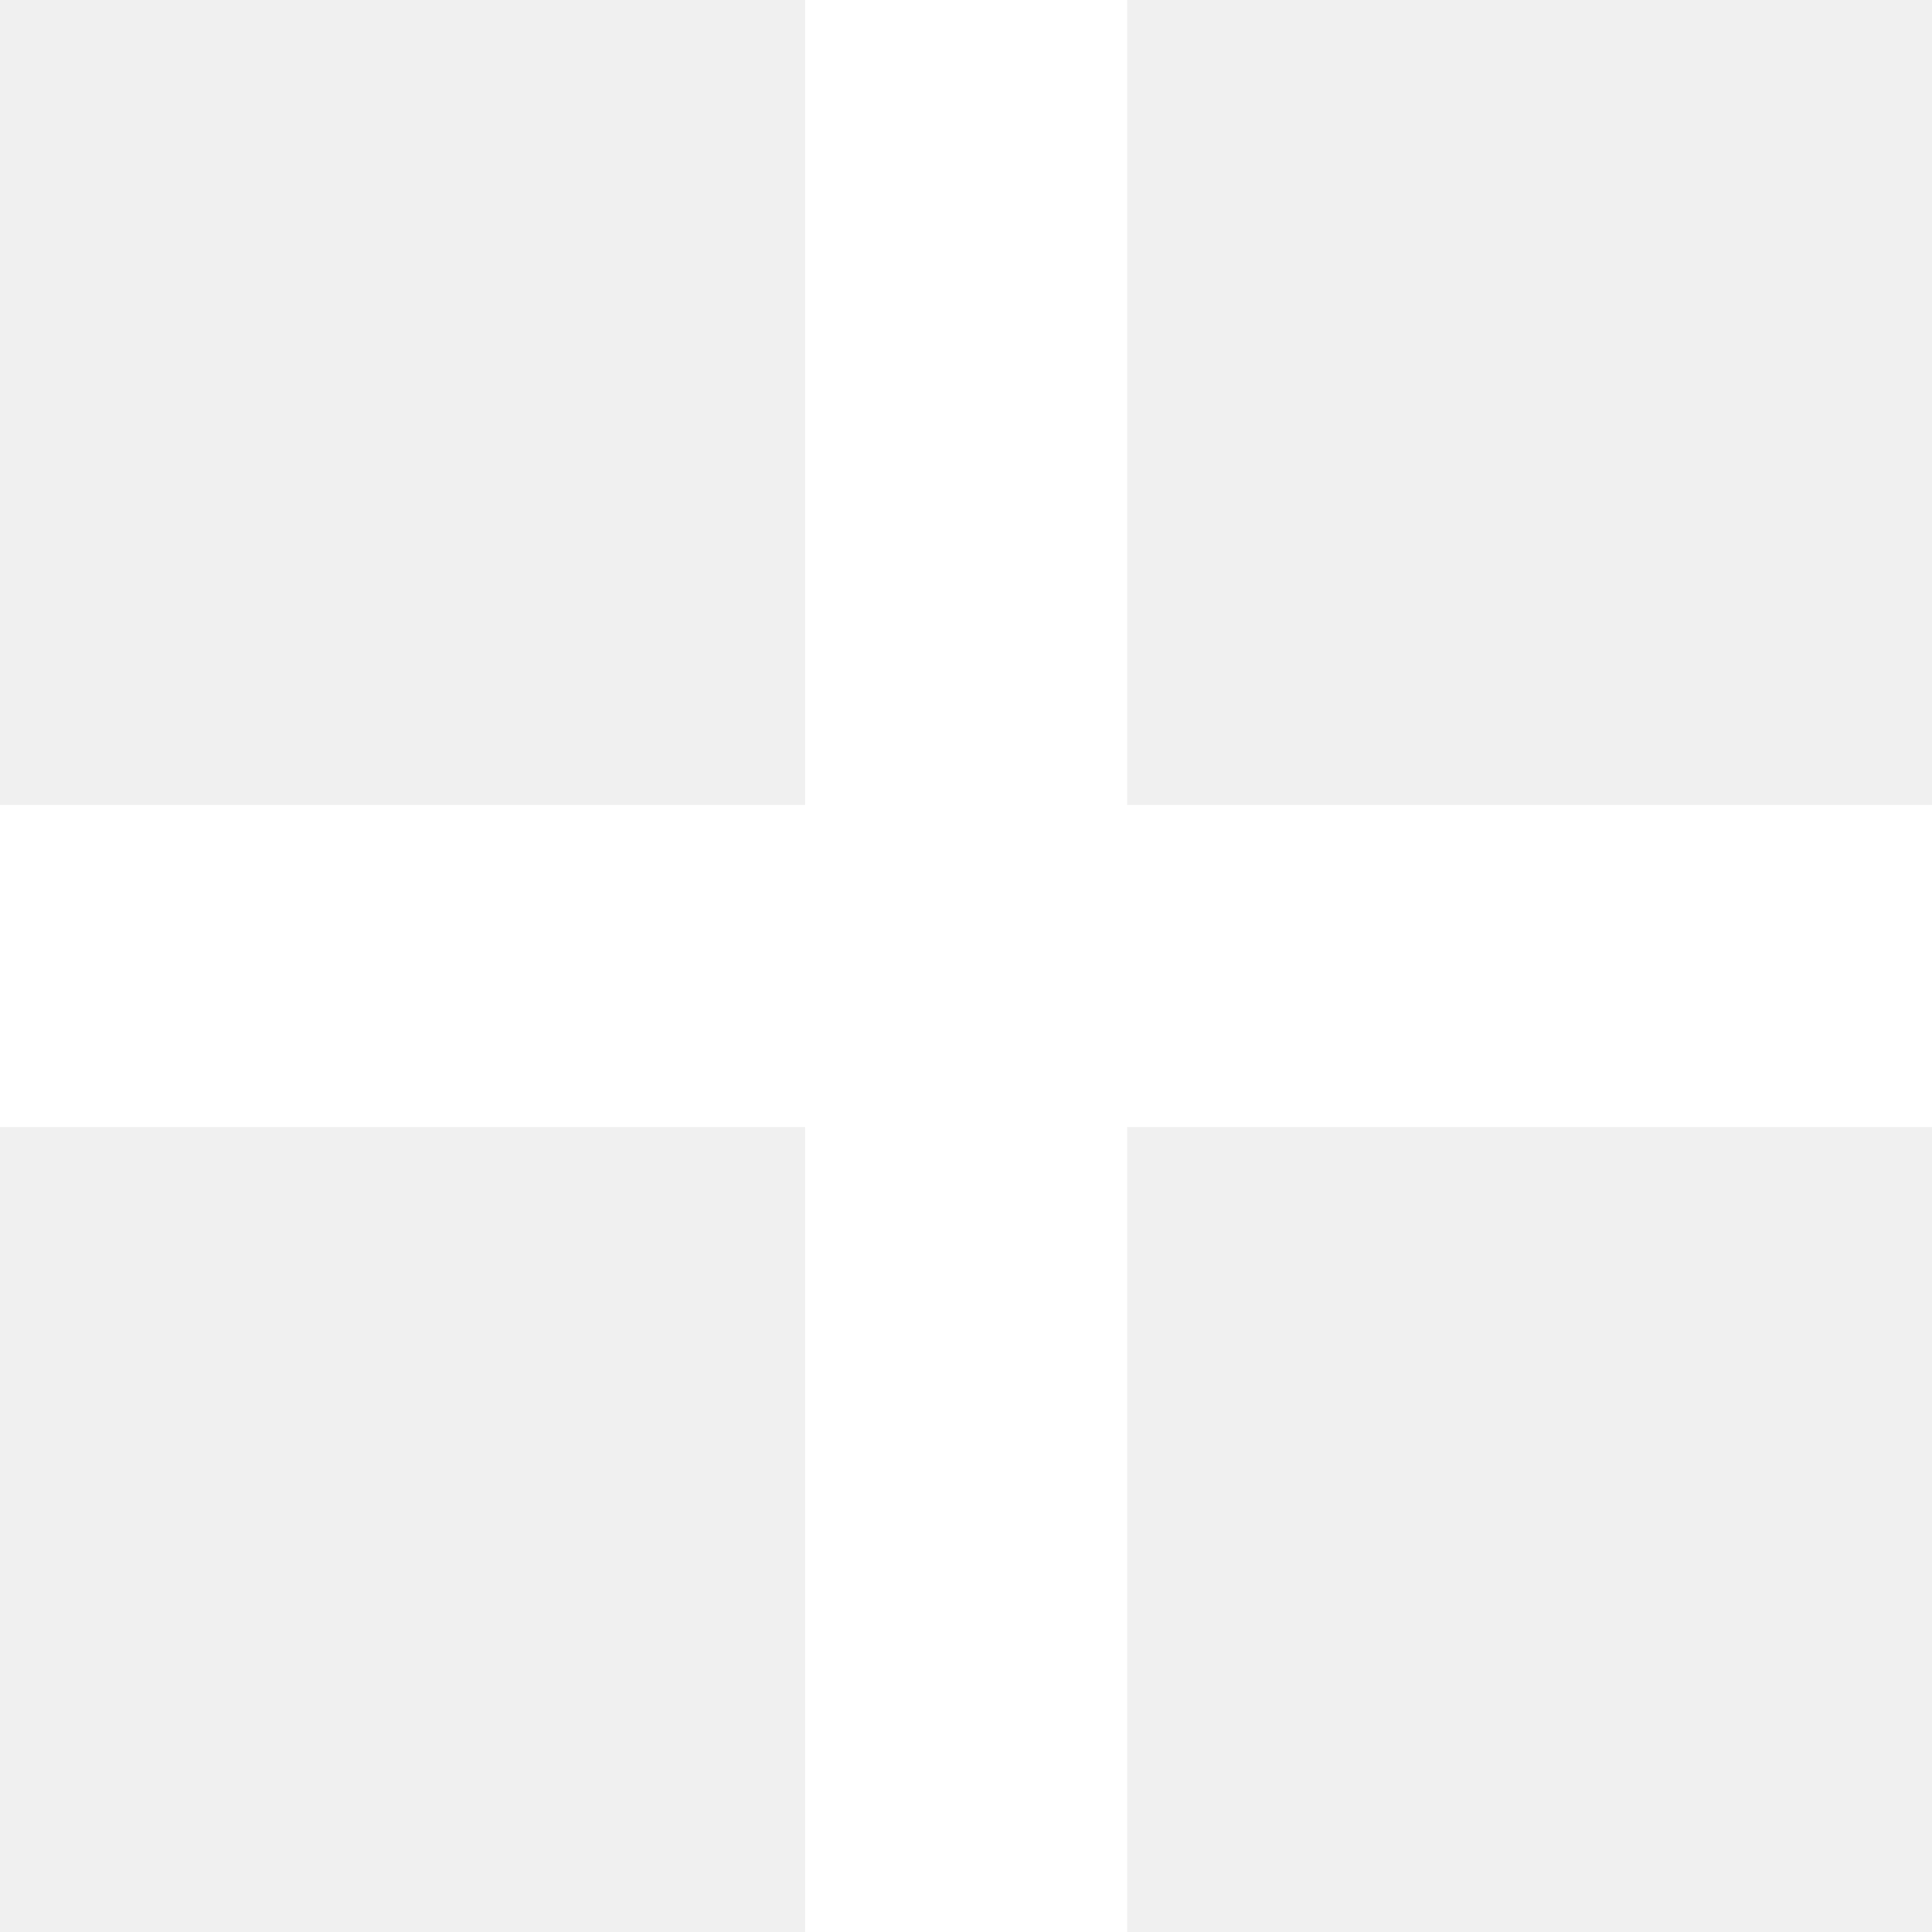
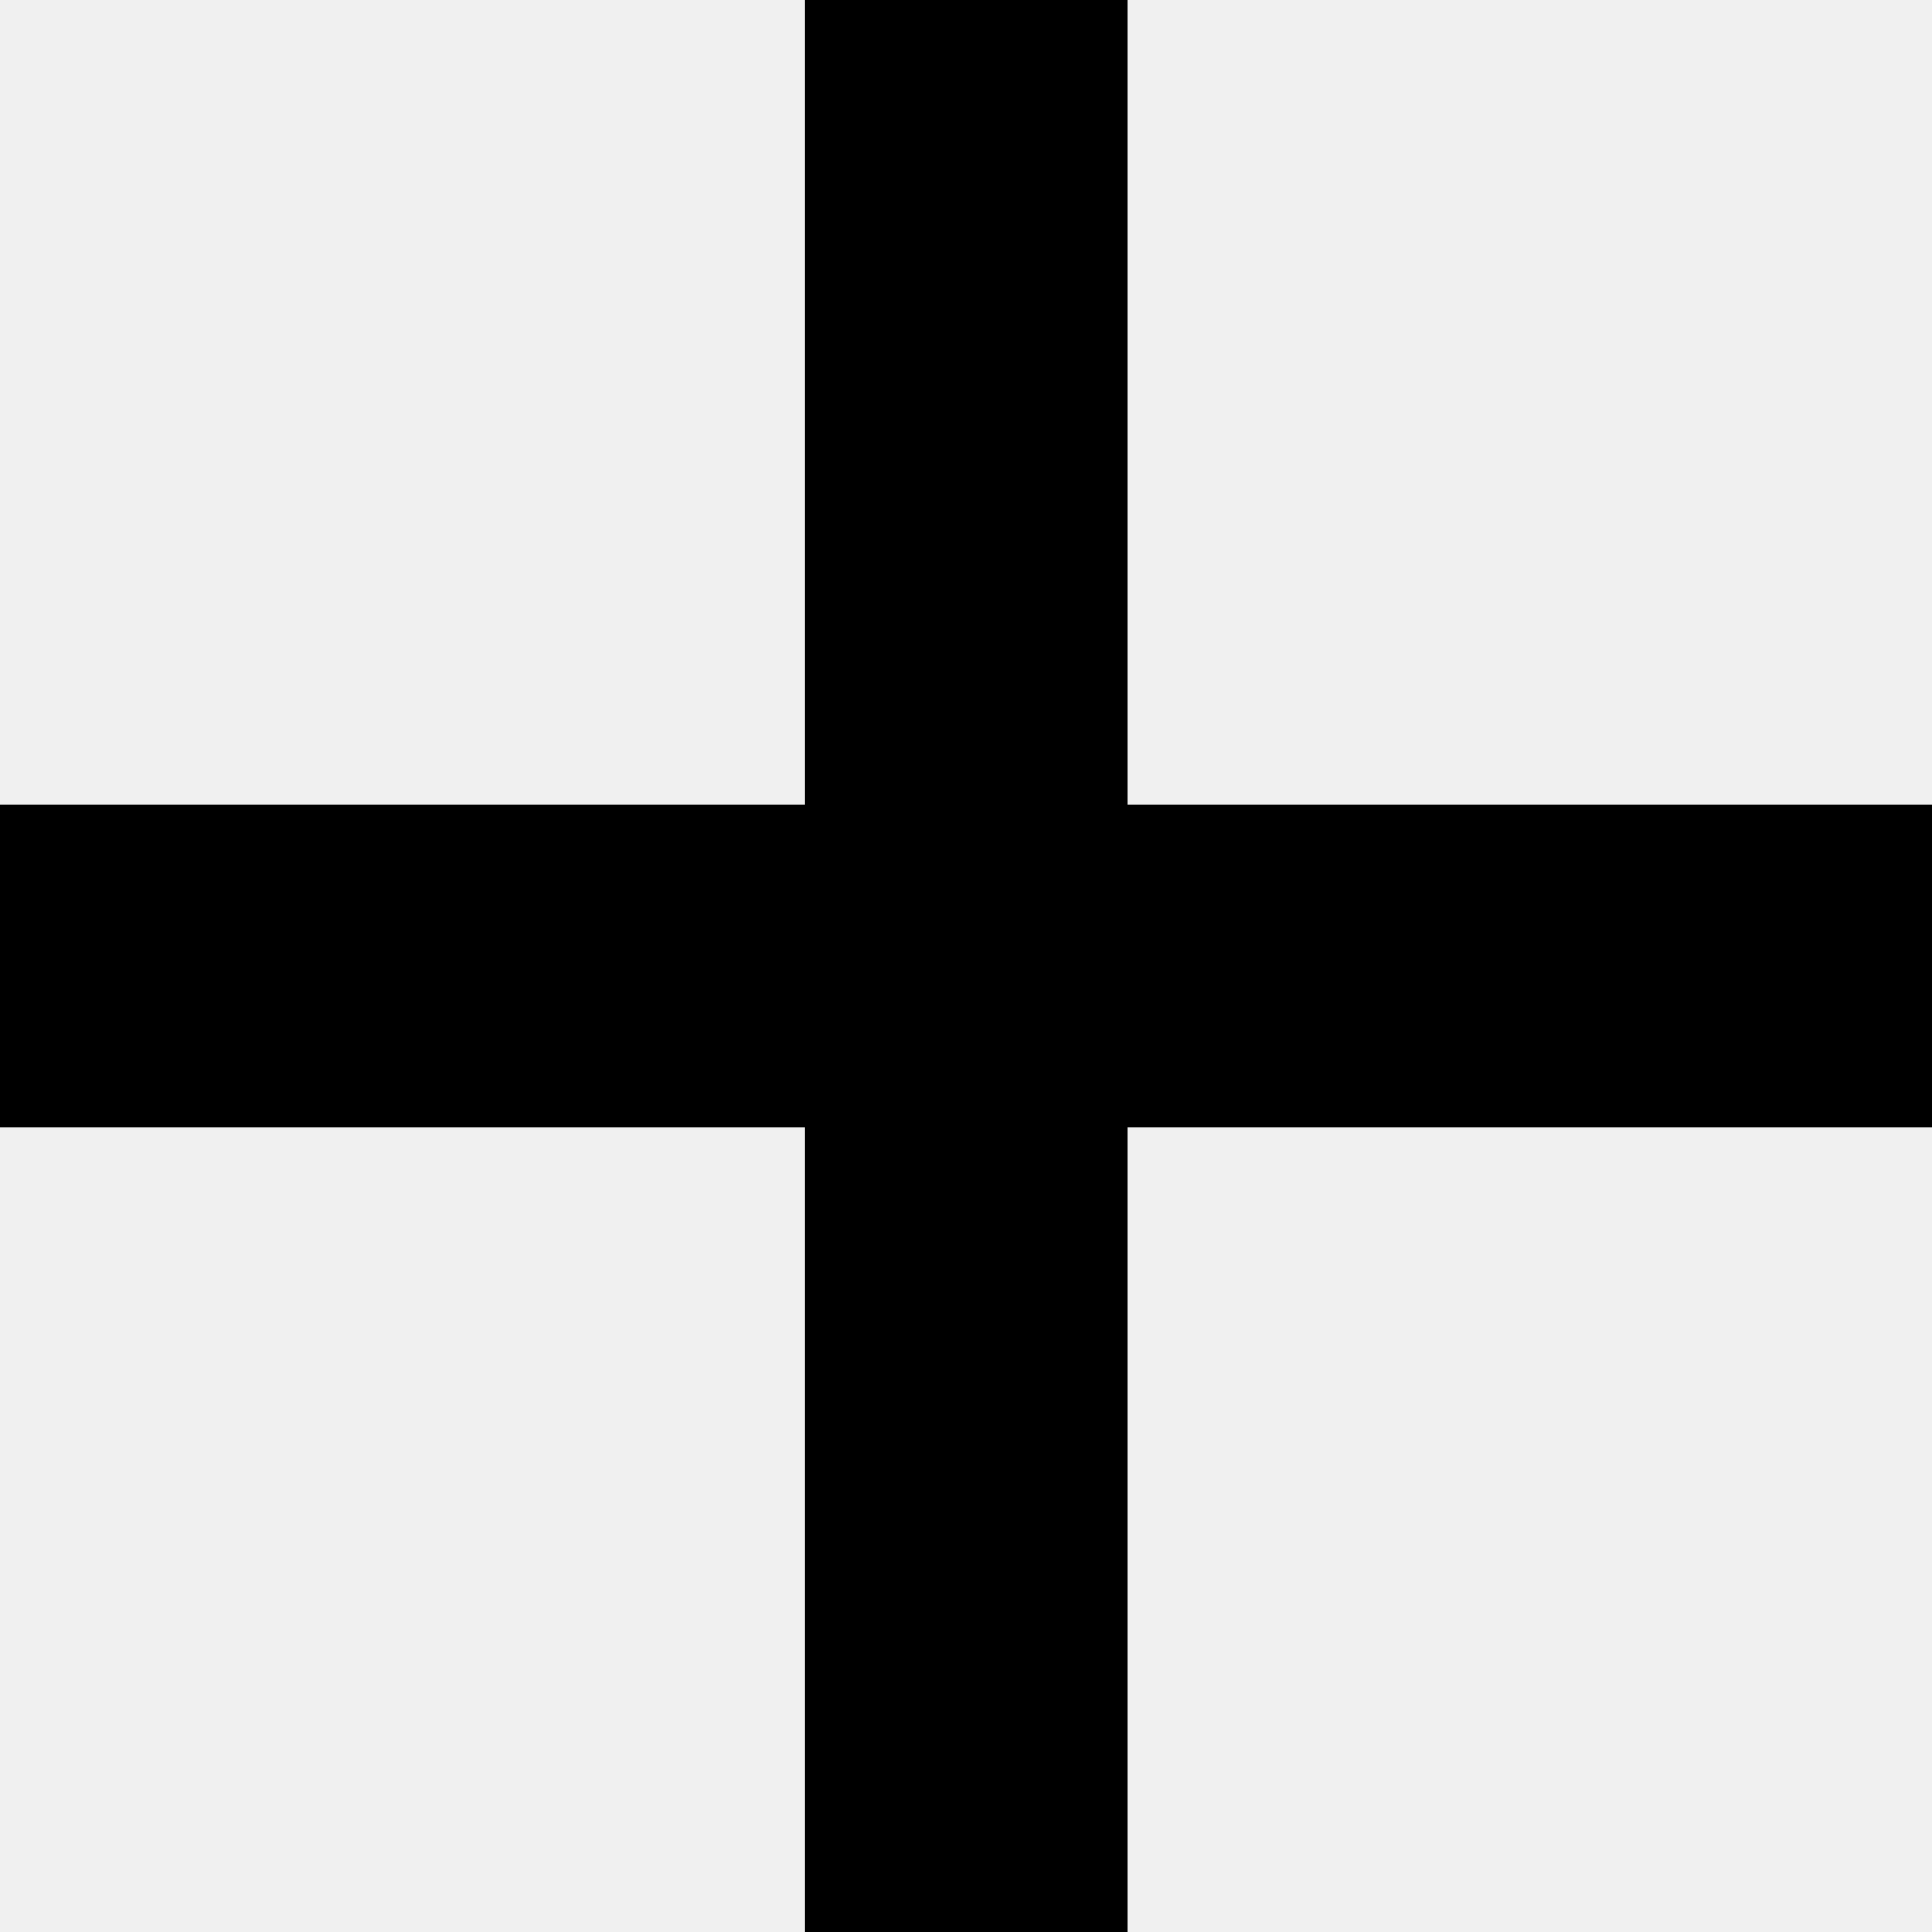
<svg xmlns="http://www.w3.org/2000/svg" width="12" height="12" viewBox="0 0 12 12" fill="none">
-   <path fill-rule="evenodd" clip-rule="evenodd" d="M5.001 7V12.001H7.001V7H12.001V5H7.001V-0H5.001V5H8.74243e-08L0 7H5.001Z" fill="white" />
+   <path fill-rule="evenodd" clip-rule="evenodd" d="M5.001 7V12.001H7.001V7H12.001V5H7.001V-0H5.001V5H8.74243e-08L0 7H5.001Z" fill="currentColor" />
</svg>
